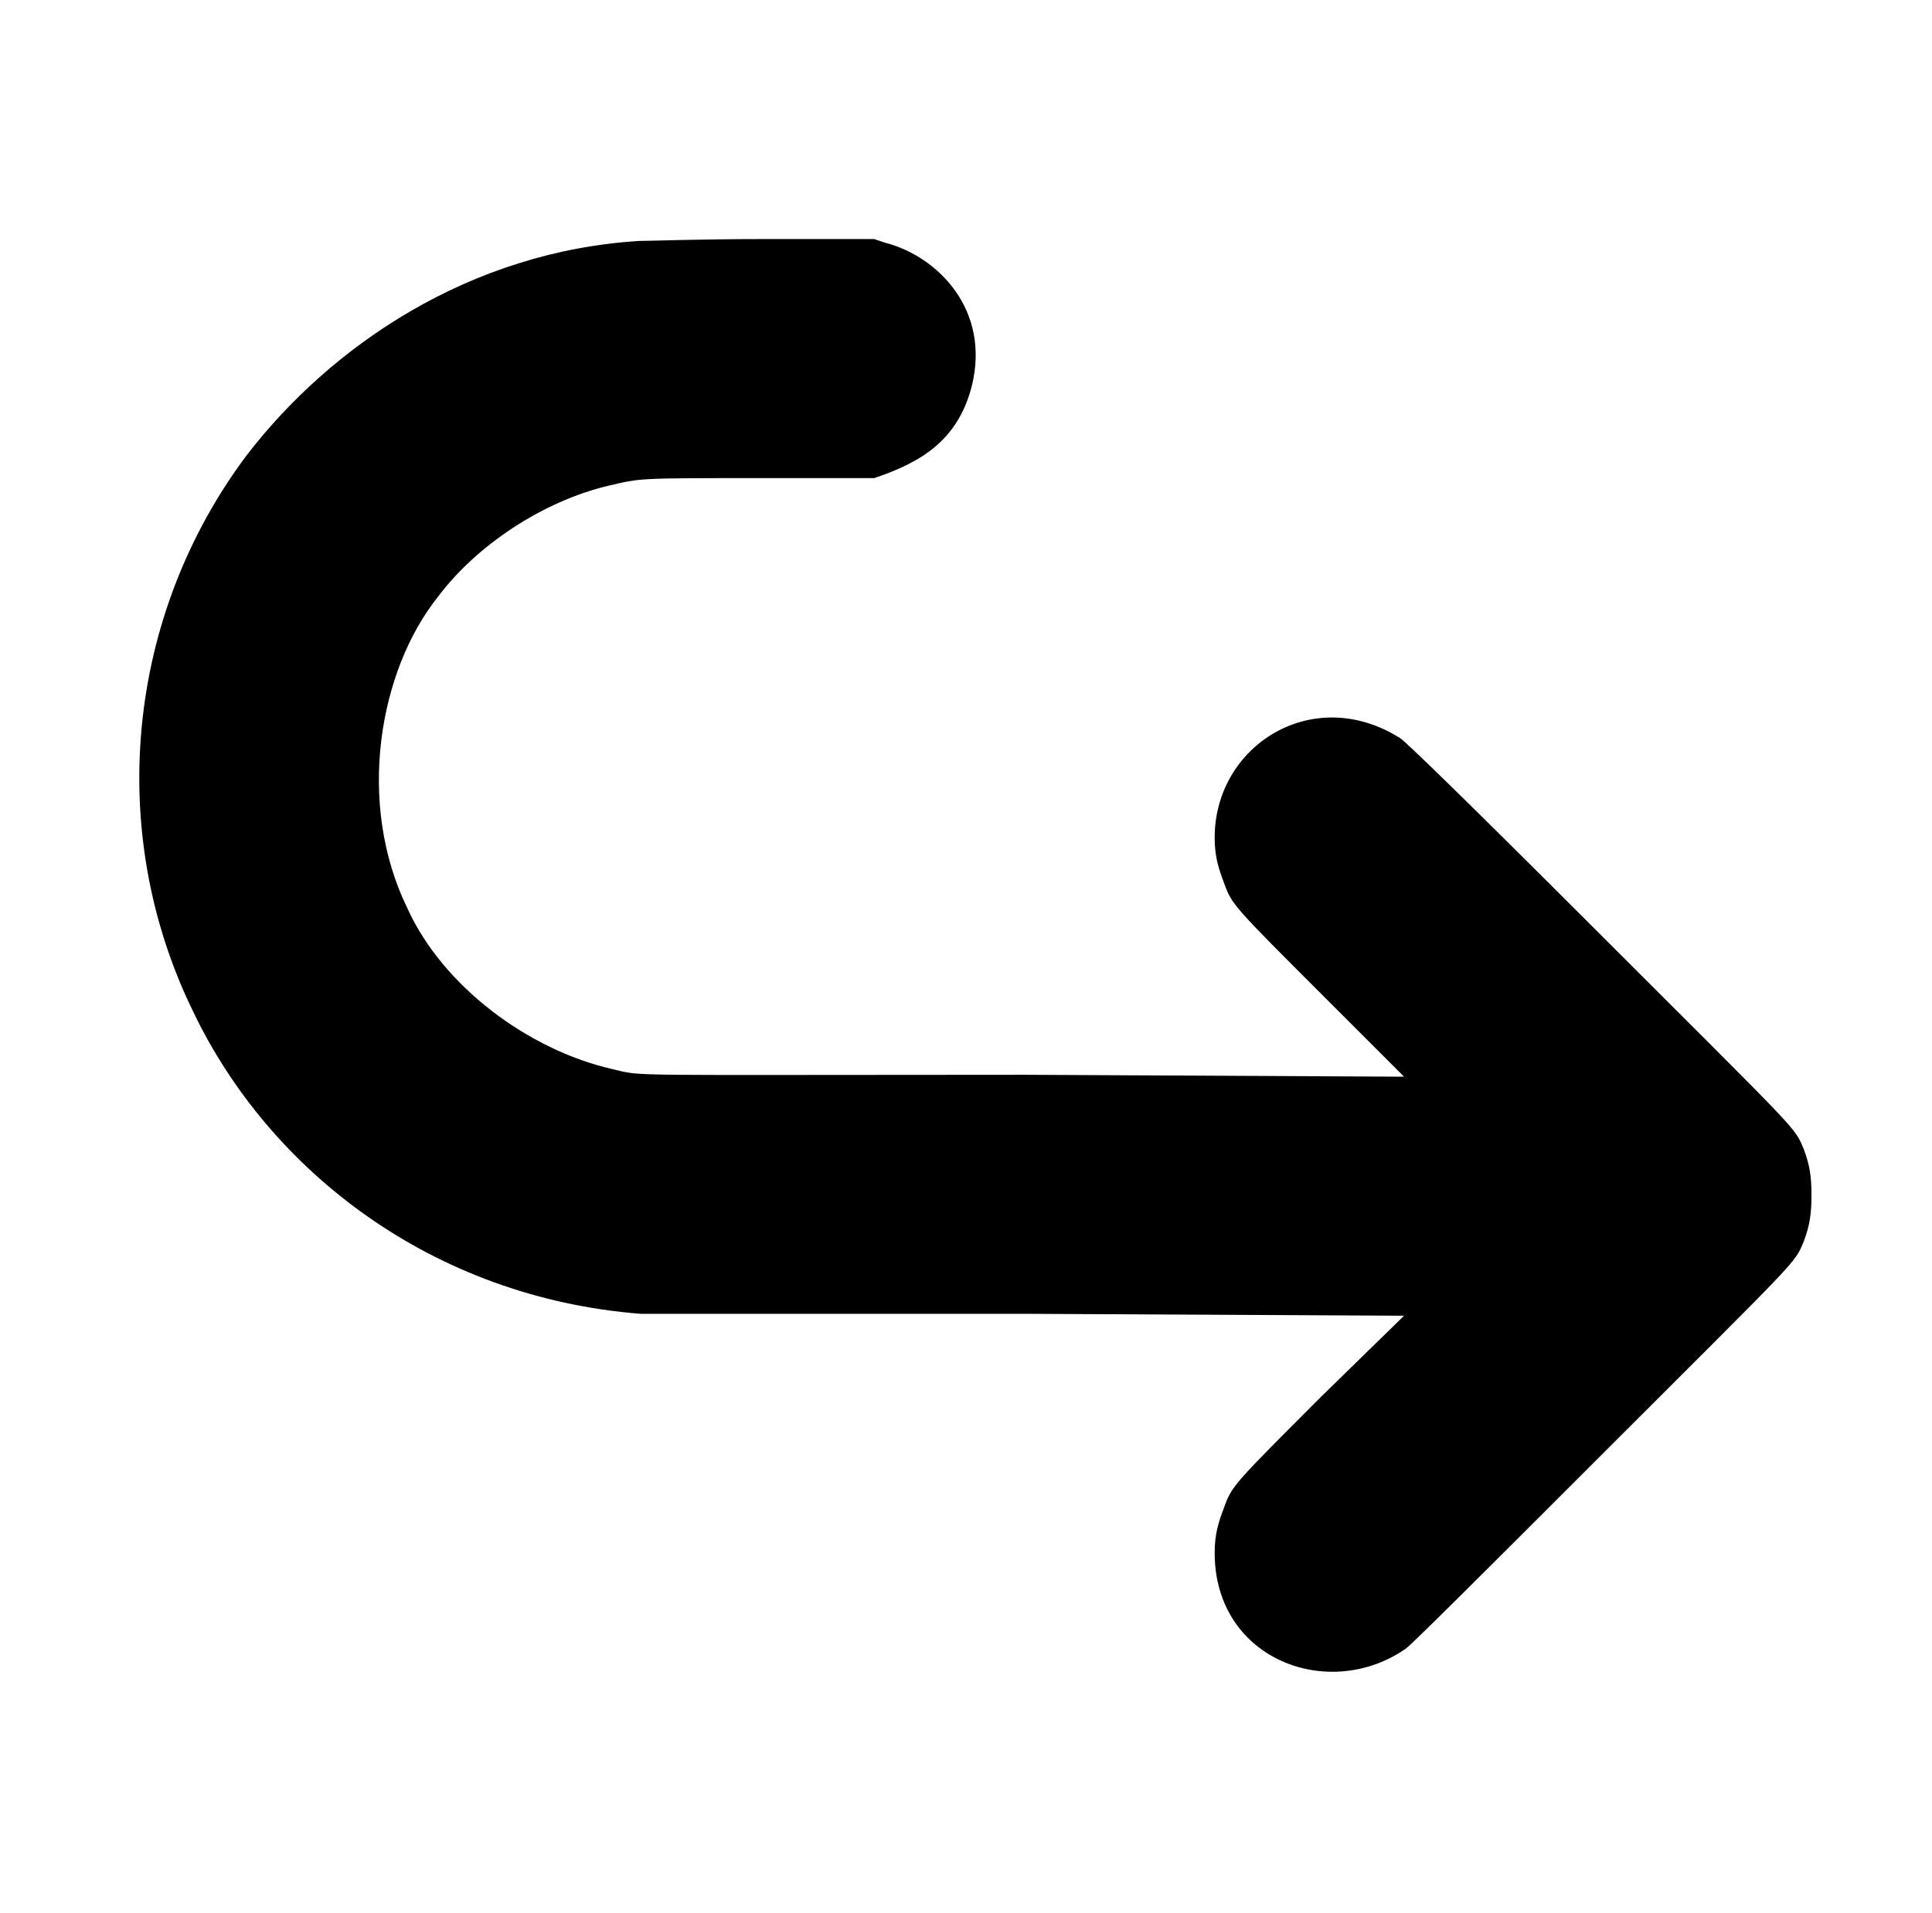
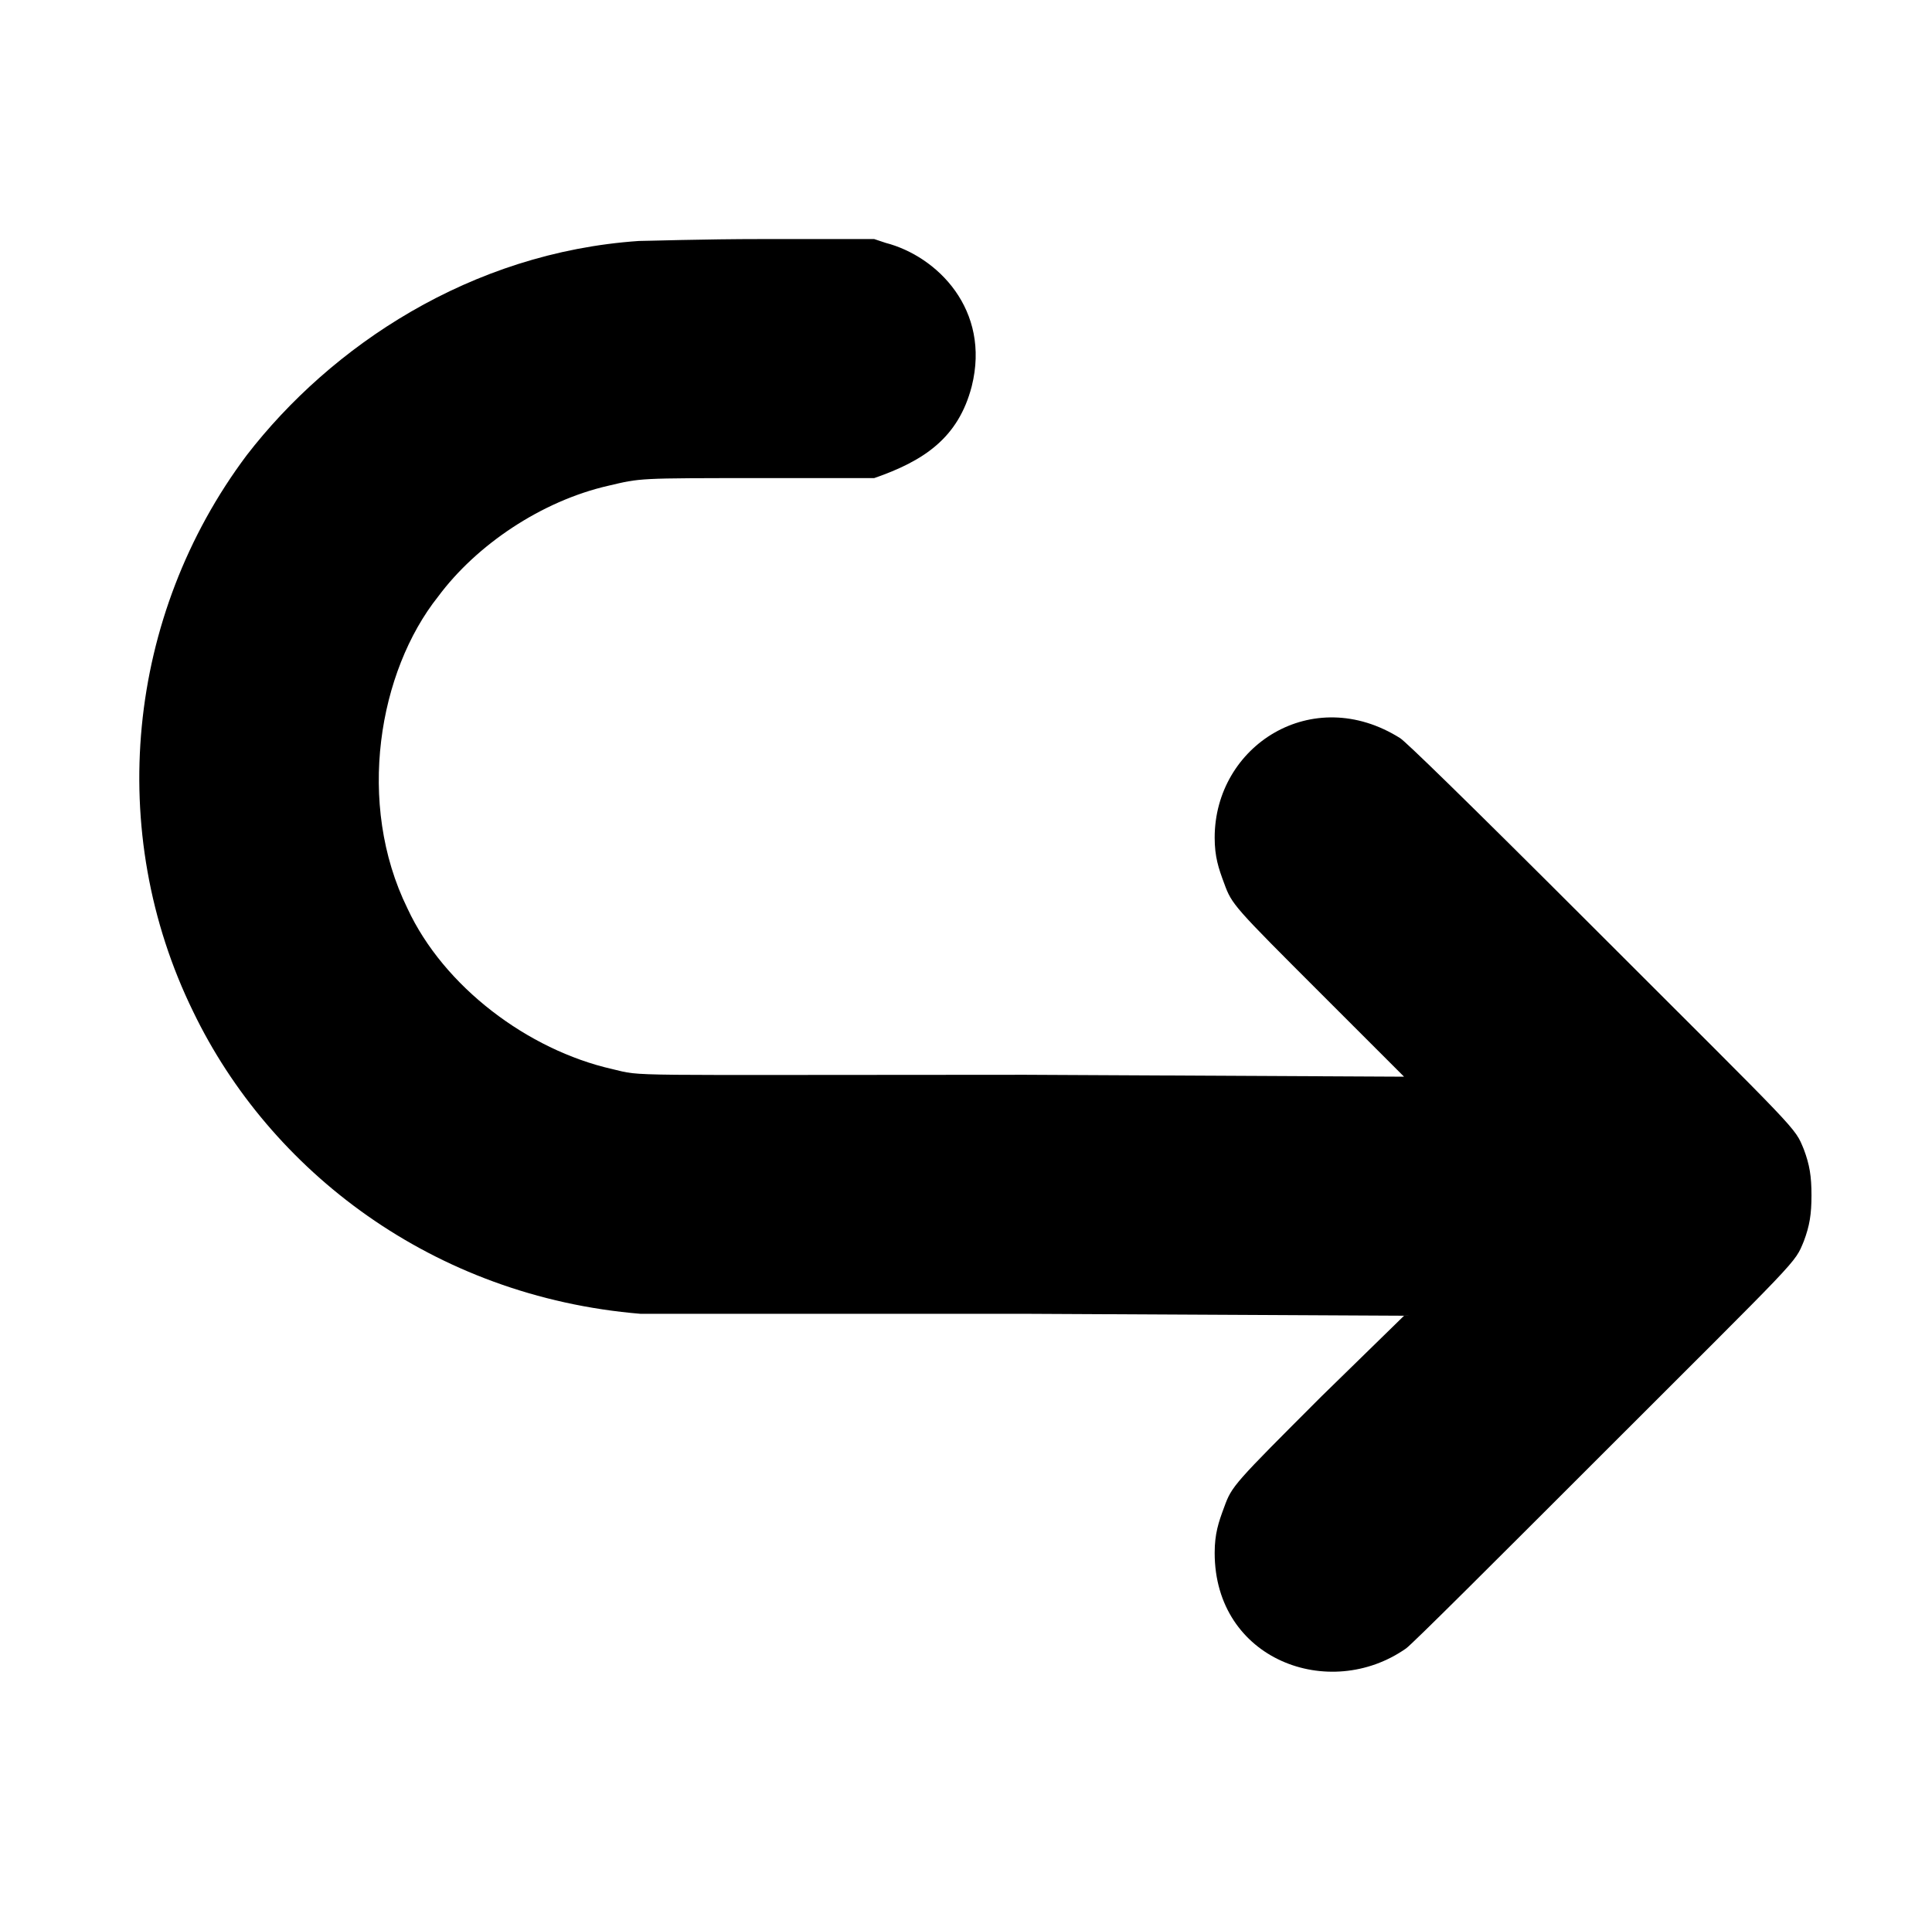
<svg xmlns="http://www.w3.org/2000/svg" version="1.1" viewBox="-10 0 1010 1000">
  <g transform="matrix(1 0 0 -1 0 800)">
-     <path fill="currentColor" d="M324 674c-88.328 -5.521 -160.792 -54.53 -205 -112c-63 -84 -74 -197 -28 -291c39.755 -83.124 124.787 -149.434 234 -158h204l195 -1l-43 -42c-46 -46 -47 -47 -51 -58c-3 -8 -5 -14 -5 -24c0 -55.9 59.844 -78.109 100 -50c3 2 47 46 102 101 c105 105 101 100 106 112c3 8 4 14 4 24s-1 16 -4 24c-5 12 -1 7 -108 114c-73 73 -100 99 -103 101c-45.607 28.805 -97 -3.8 -97 -52c0 -10 2 -16 5 -24c4 -11 5 -12 51 -58l43 -43l-198 1c-216 0 -199 -1 -216 3c-43.679 9.984 -88.425 43.134 -107 84 c-26.918 55.118 -14.926 124.342 16 163c19.998 26.665 54.424 49.768 89 58c17 4 15 4 80 4h59c25.942 8.647 43.867 20.655 51 48c9.972 39.888 -17.701 67.878 -45 75l-6 2h-58c-32 0 -61 -1 -65 -1z" />
+     <path fill="currentColor" d="M324 674c4 0 33 1 65 1h58l6 -2c27 -7 55 -35 45 -75c-7 -27 -25 -39 -51 -48h-59c-65 0 -63 0 -80 -4c-35 -8 -69 -31 -89 -58c-31 -39 -43 -108 -16 -163c19 -41 63 -74 107 -84c17 -4 0 -3 216 -3l198 -1l-43 43c-46 46 -47 47 -51 58c-3 8 -5 14 -5 24 c0 48 51 81 97 52c3 -2 30 -28 103 -101c107 -107 103 -102 108 -114c3 -8 4 -14 4 -24s-1 -16 -4 -24c-5 -12 -1 -7 -106 -112c-55 -55 -99 -99 -102 -101c-40 -28 -100 -6 -100 50c0 10 2 16 5 24c4 11 5 12 51 58l43 42l-195 1h-204c-109 9 -194 75 -234 158 c-46 94 -35 207 28 291c44 57 117 106 205 112z" />
  </g>
</svg>
